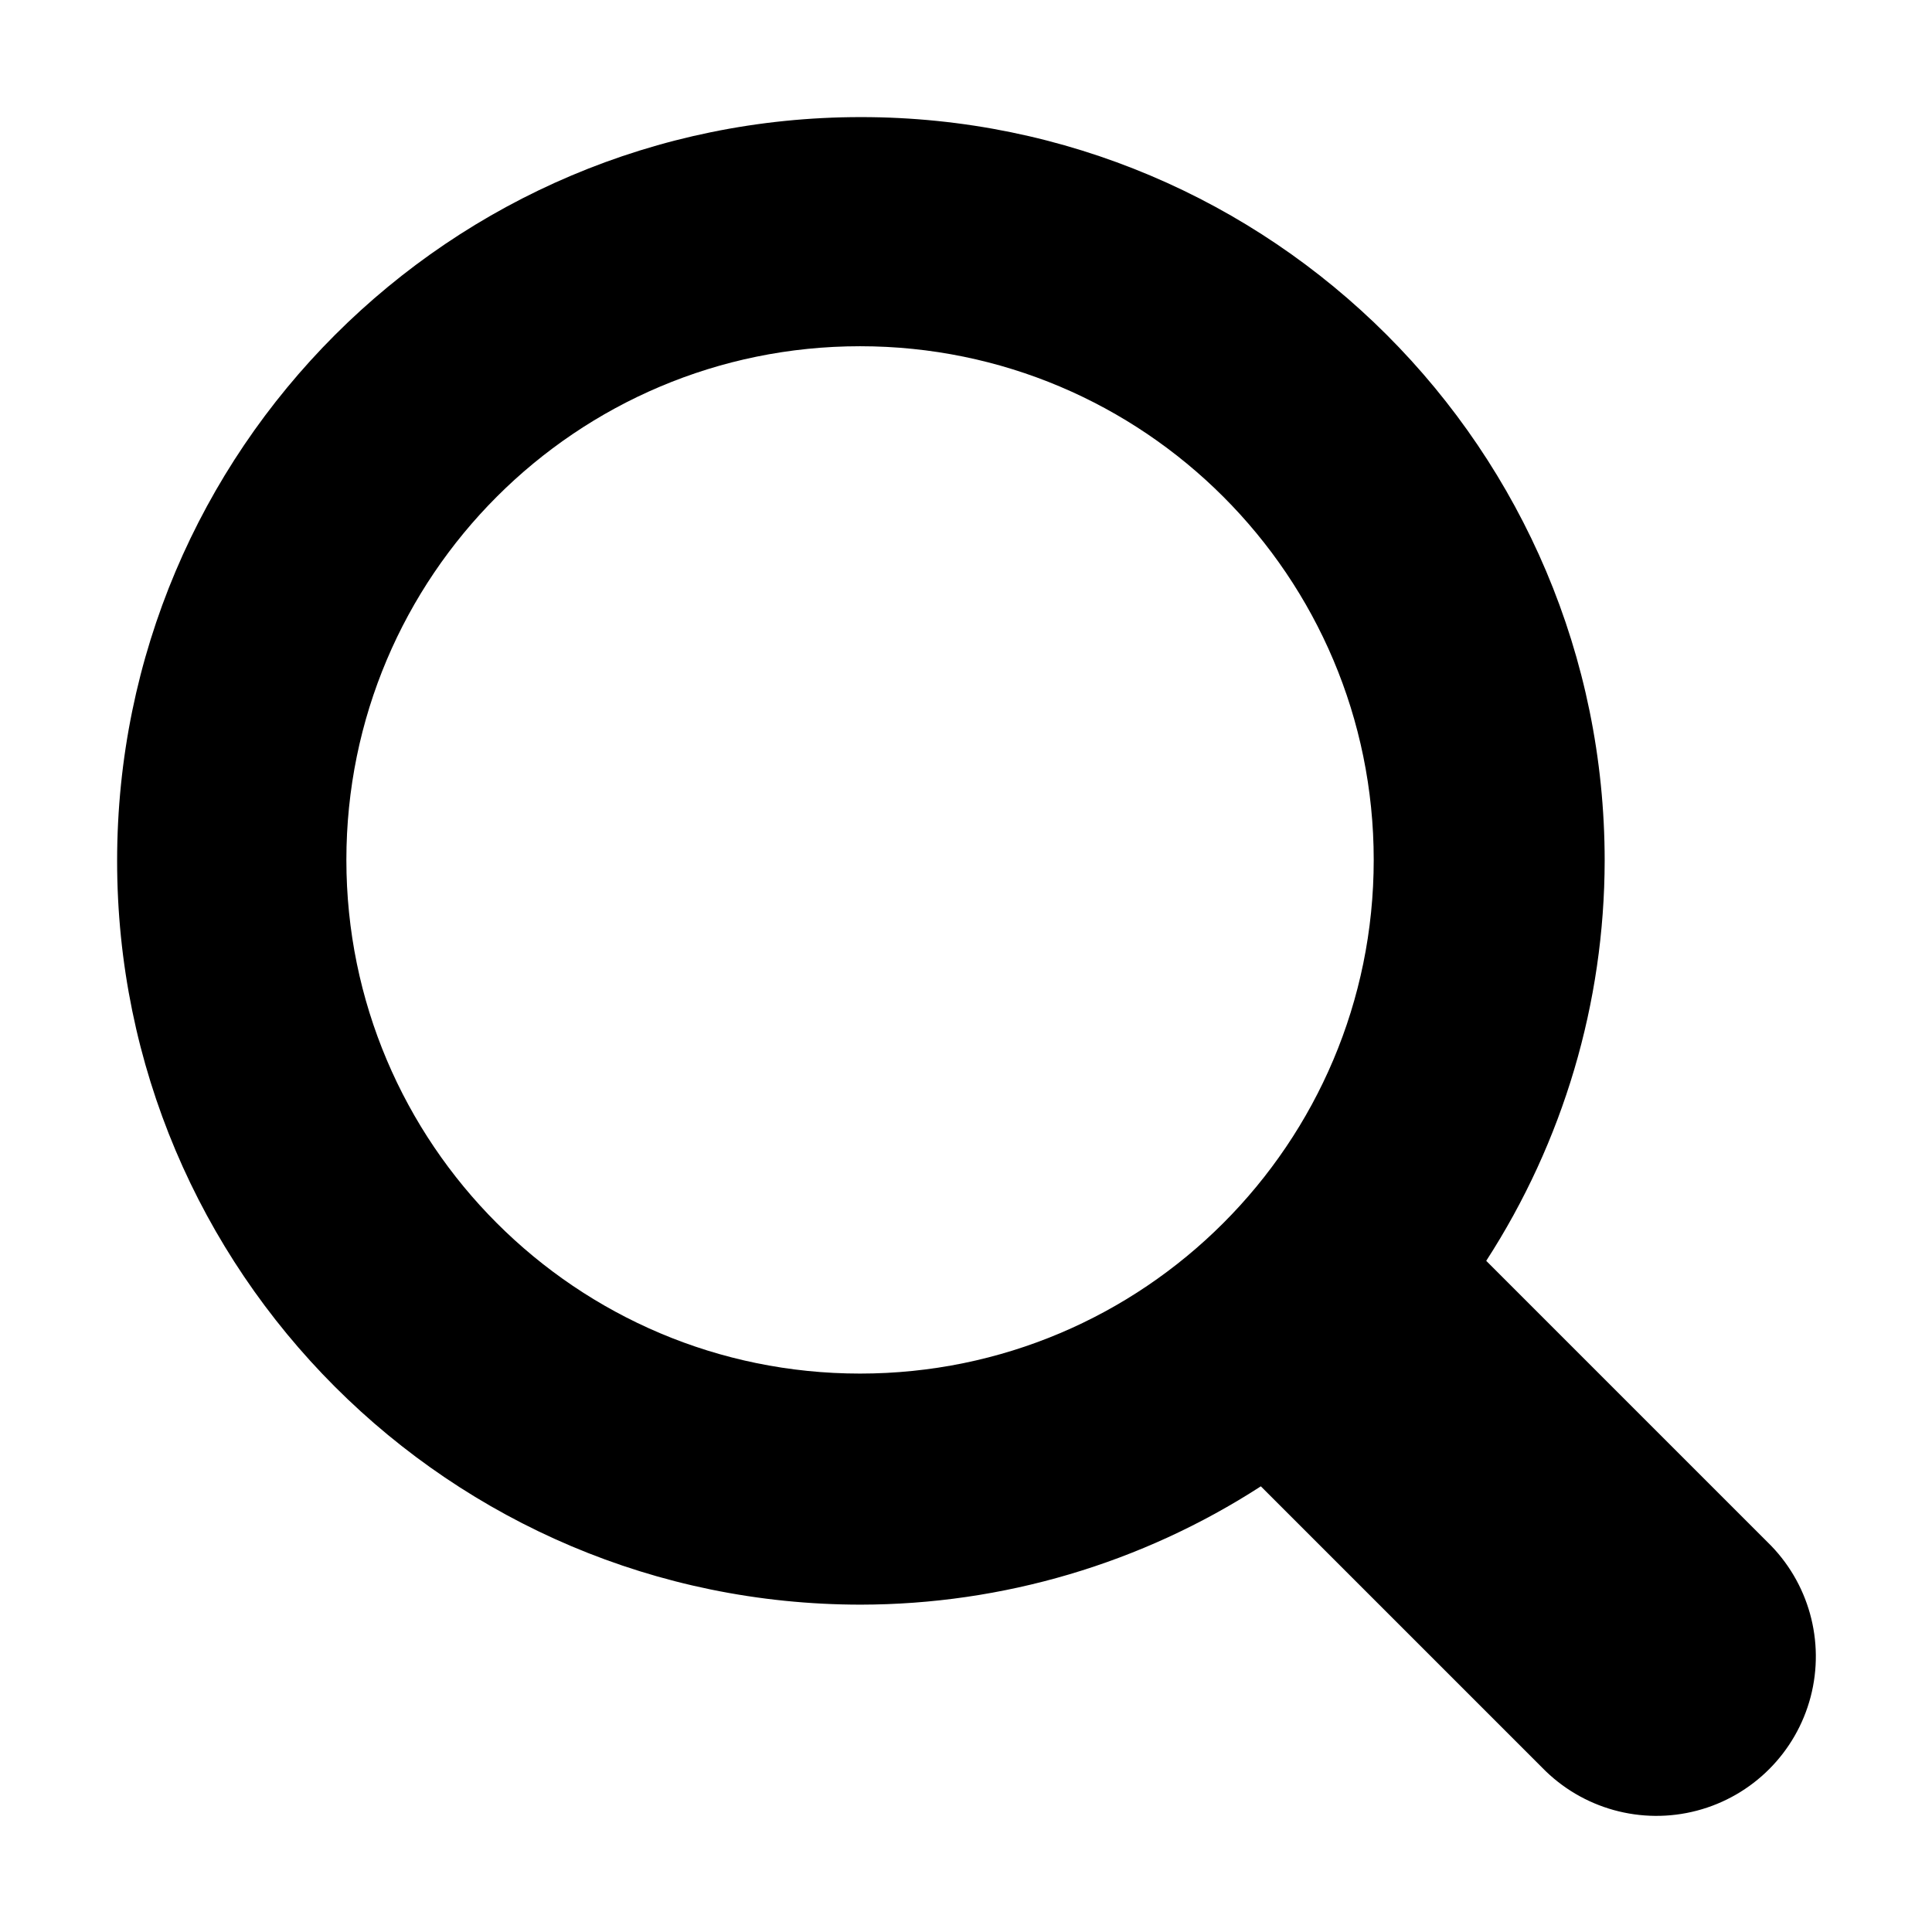
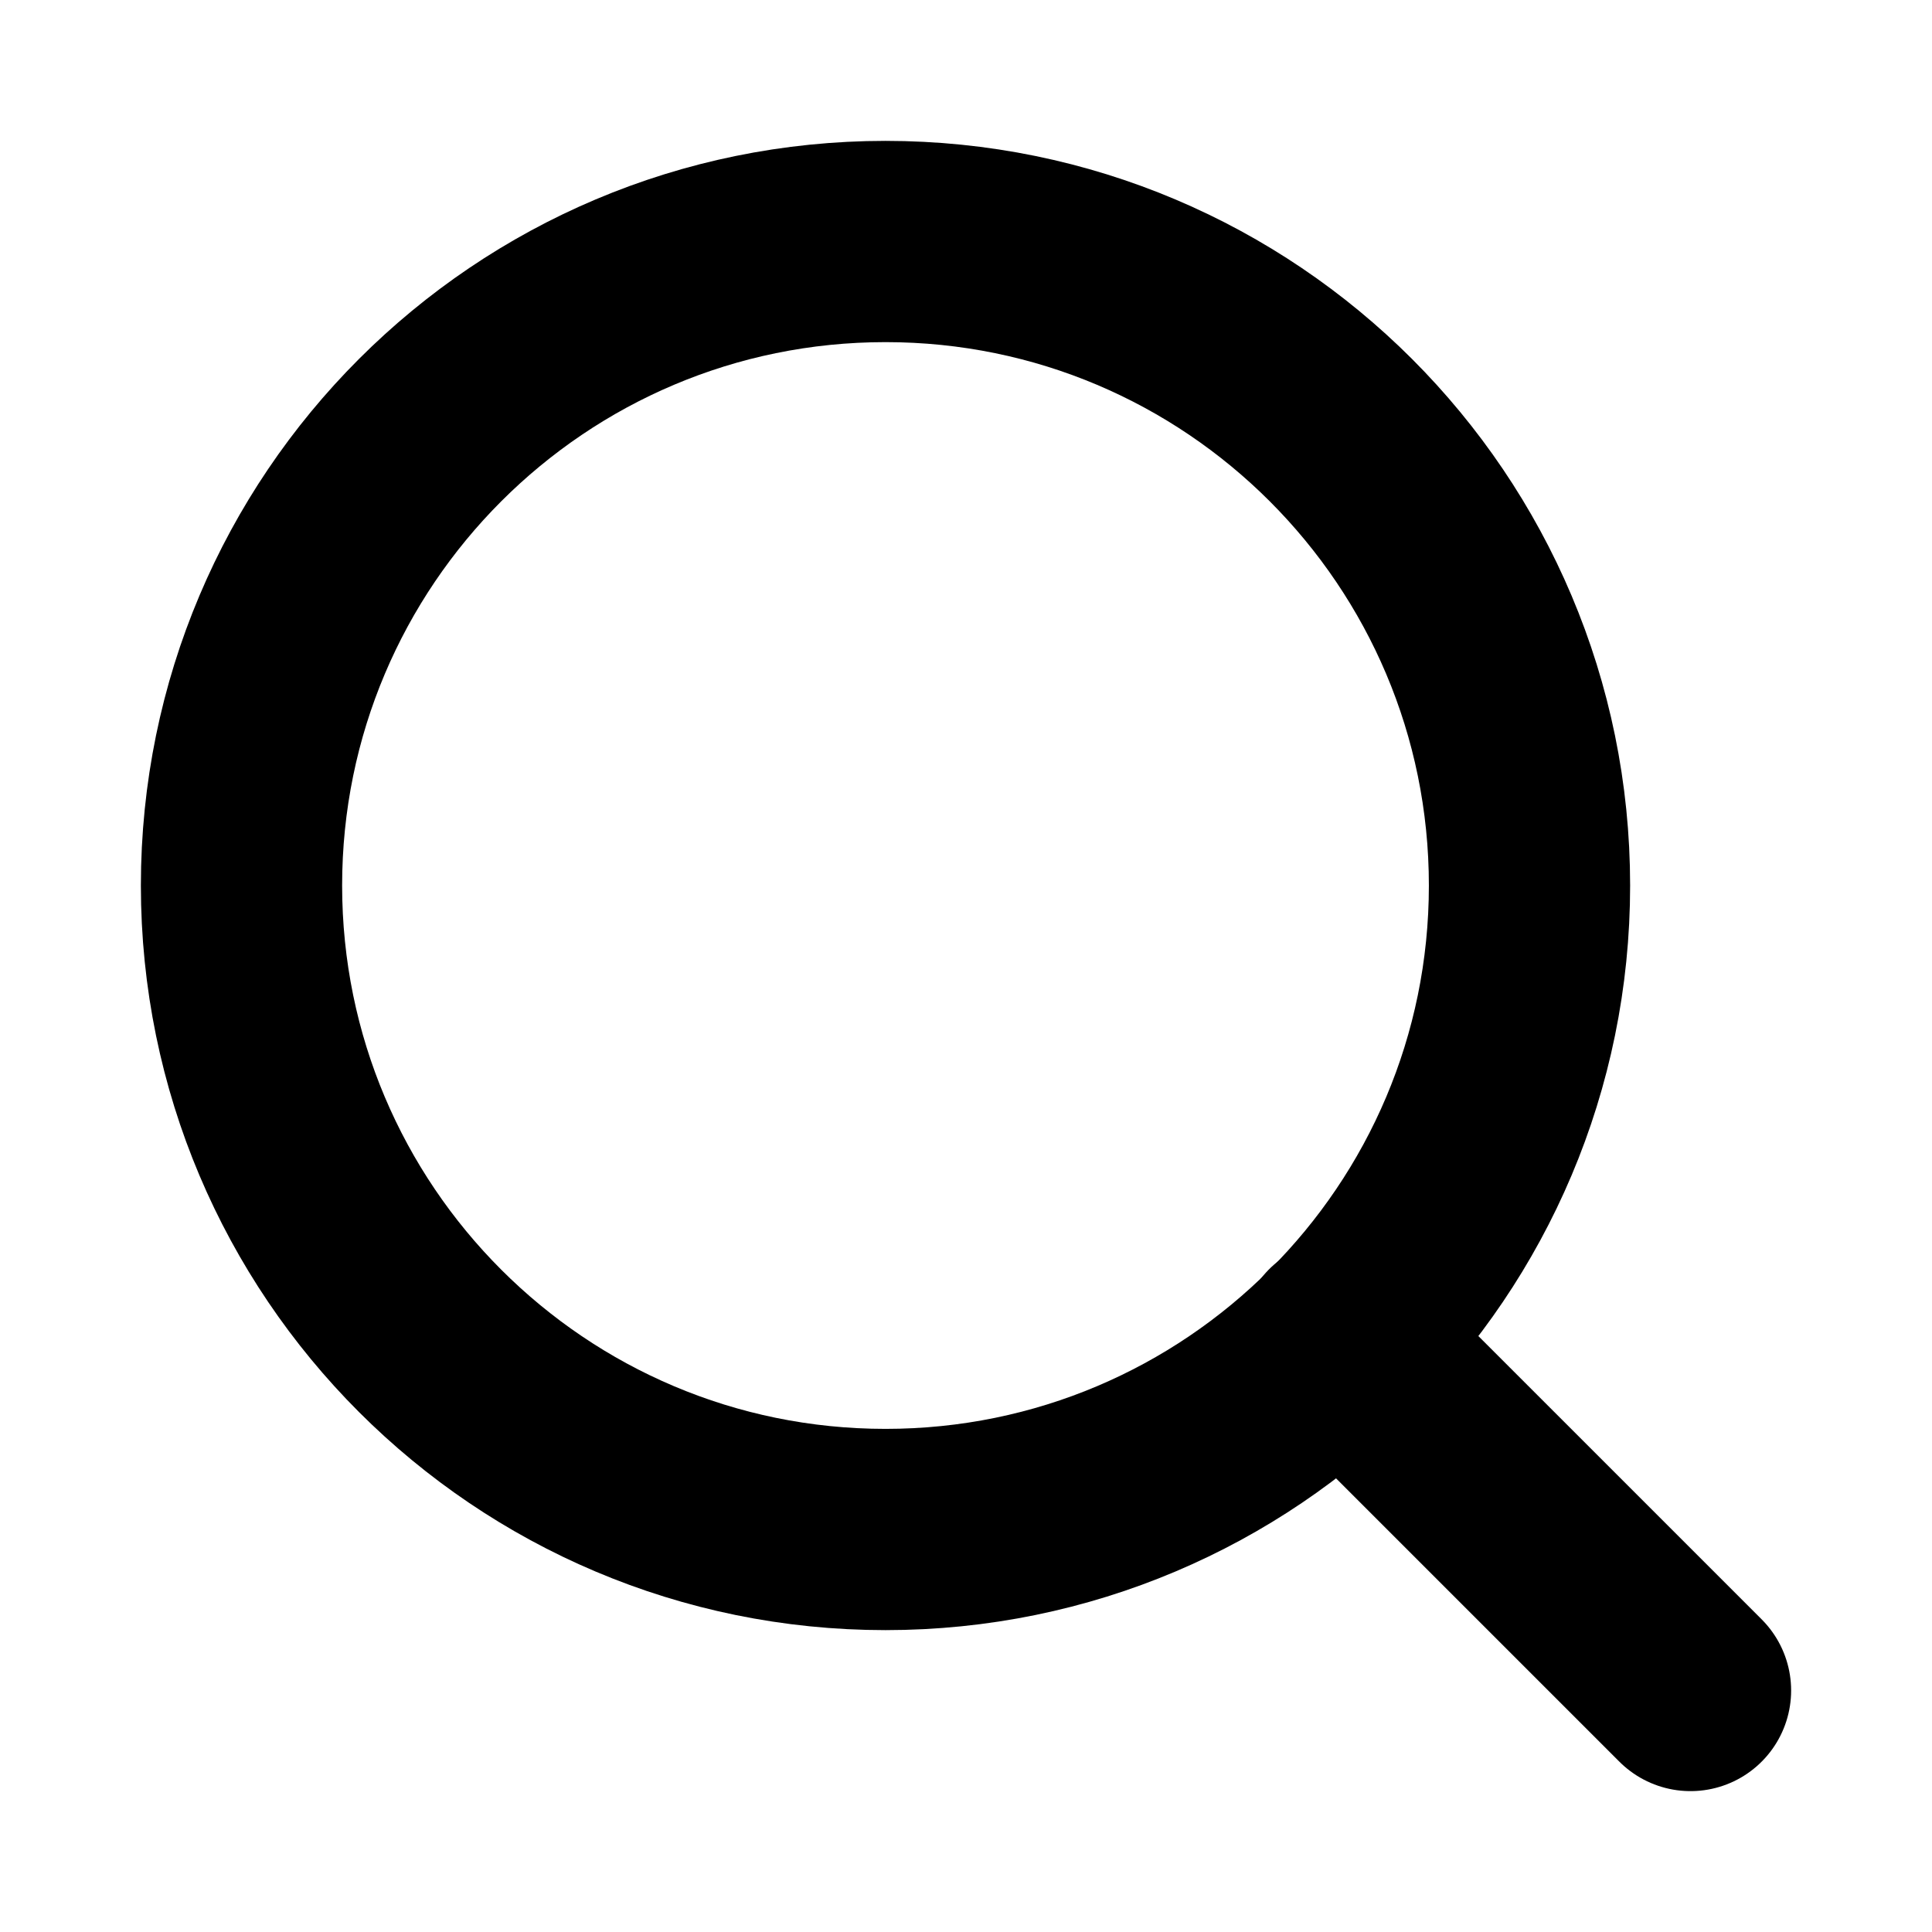
- <svg xmlns="http://www.w3.org/2000/svg" viewBox="0 0 1024 1024" version="1.1" width="24" height="24" fill="currentColor" stroke="none" stroke-width="2" stroke-linecap="round" stroke-linejoin="round">
-   <path d="M817.353 936.859l-149.076-149.076a391.325 391.325 0 0 1-212.048 62.715 394.217 394.217 0 1 1 394.281-394.281 391.454 391.454 0 0 1-62.779 212.048l149.076 149.076a84.498 84.498 0 1 1-119.454 119.518zM183.586 455.767a272.257 272.257 0 1 0 544.514 0 272.257 272.257 0 0 0-544.514 0z" />
+ <svg xmlns="http://www.w3.org/2000/svg" width="24" height="24" viewBox="0 0 24 24" fill="none" stroke="currentColor" stroke-width="2.5" stroke-linecap="round" stroke-linejoin="round">
+   <circle cx="11" cy="11" r="8" />
+   <line x1="21" y1="21" x2="16.65" y2="16.65" />
</svg>
